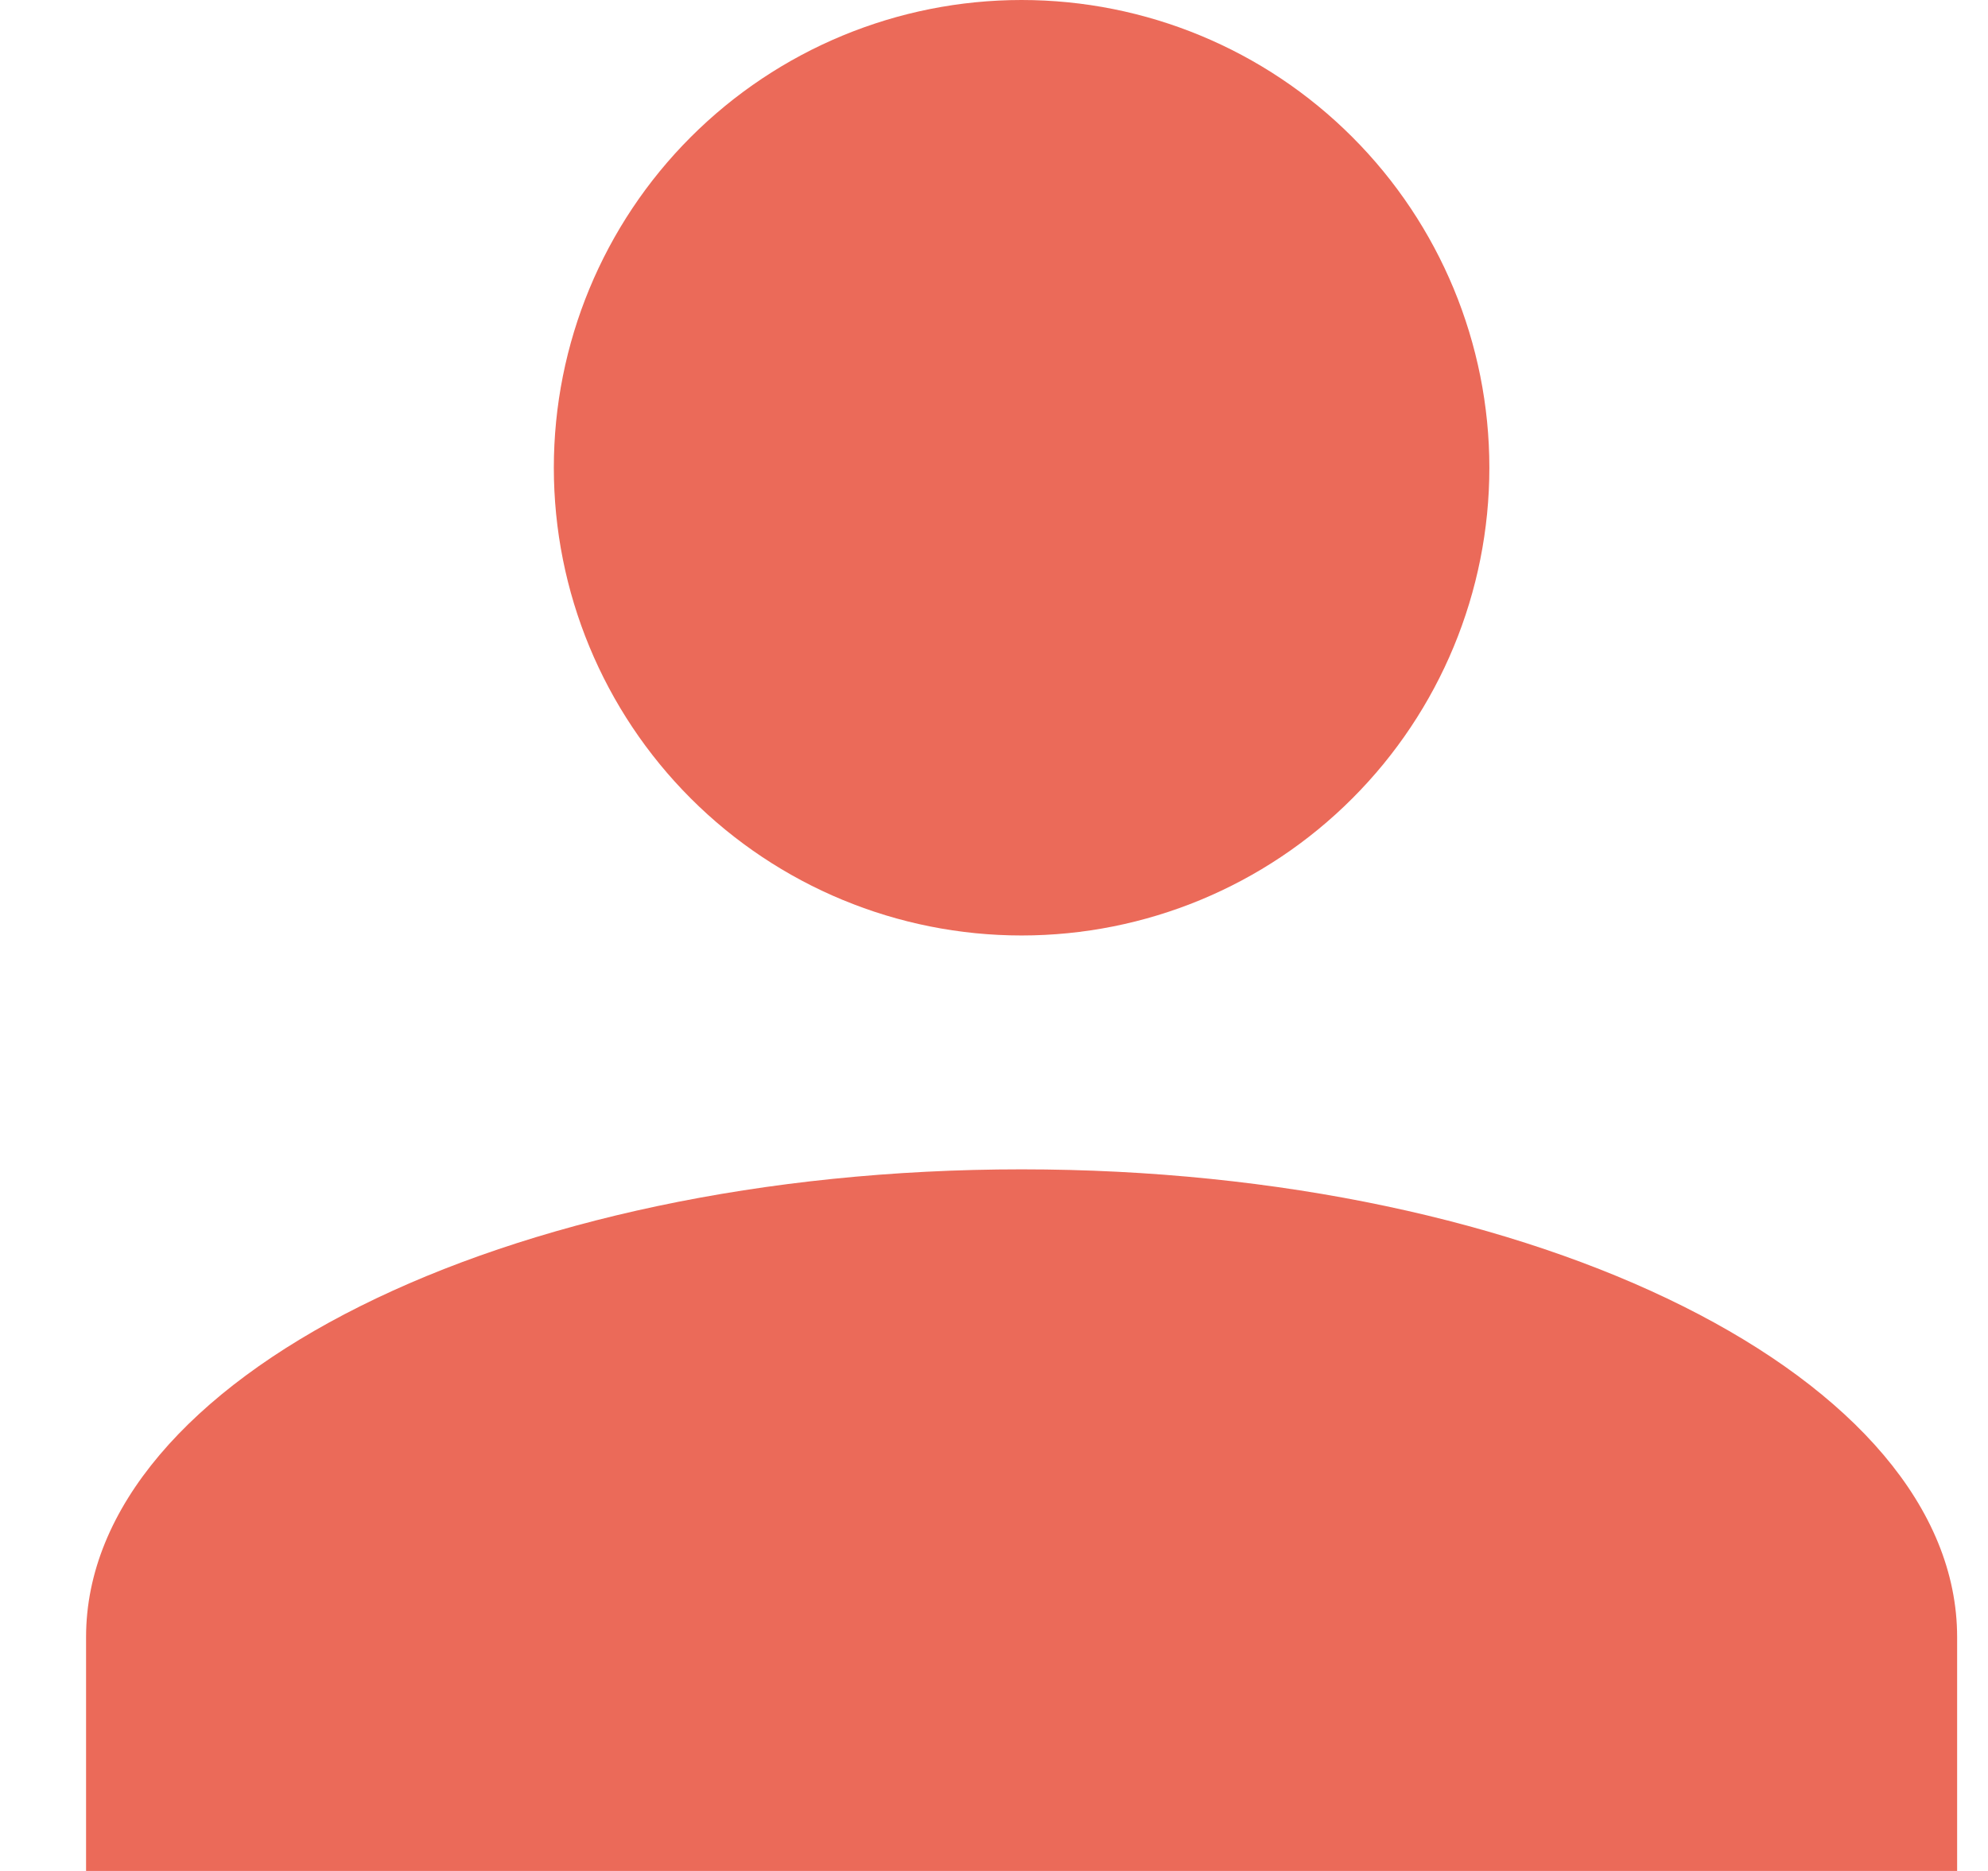
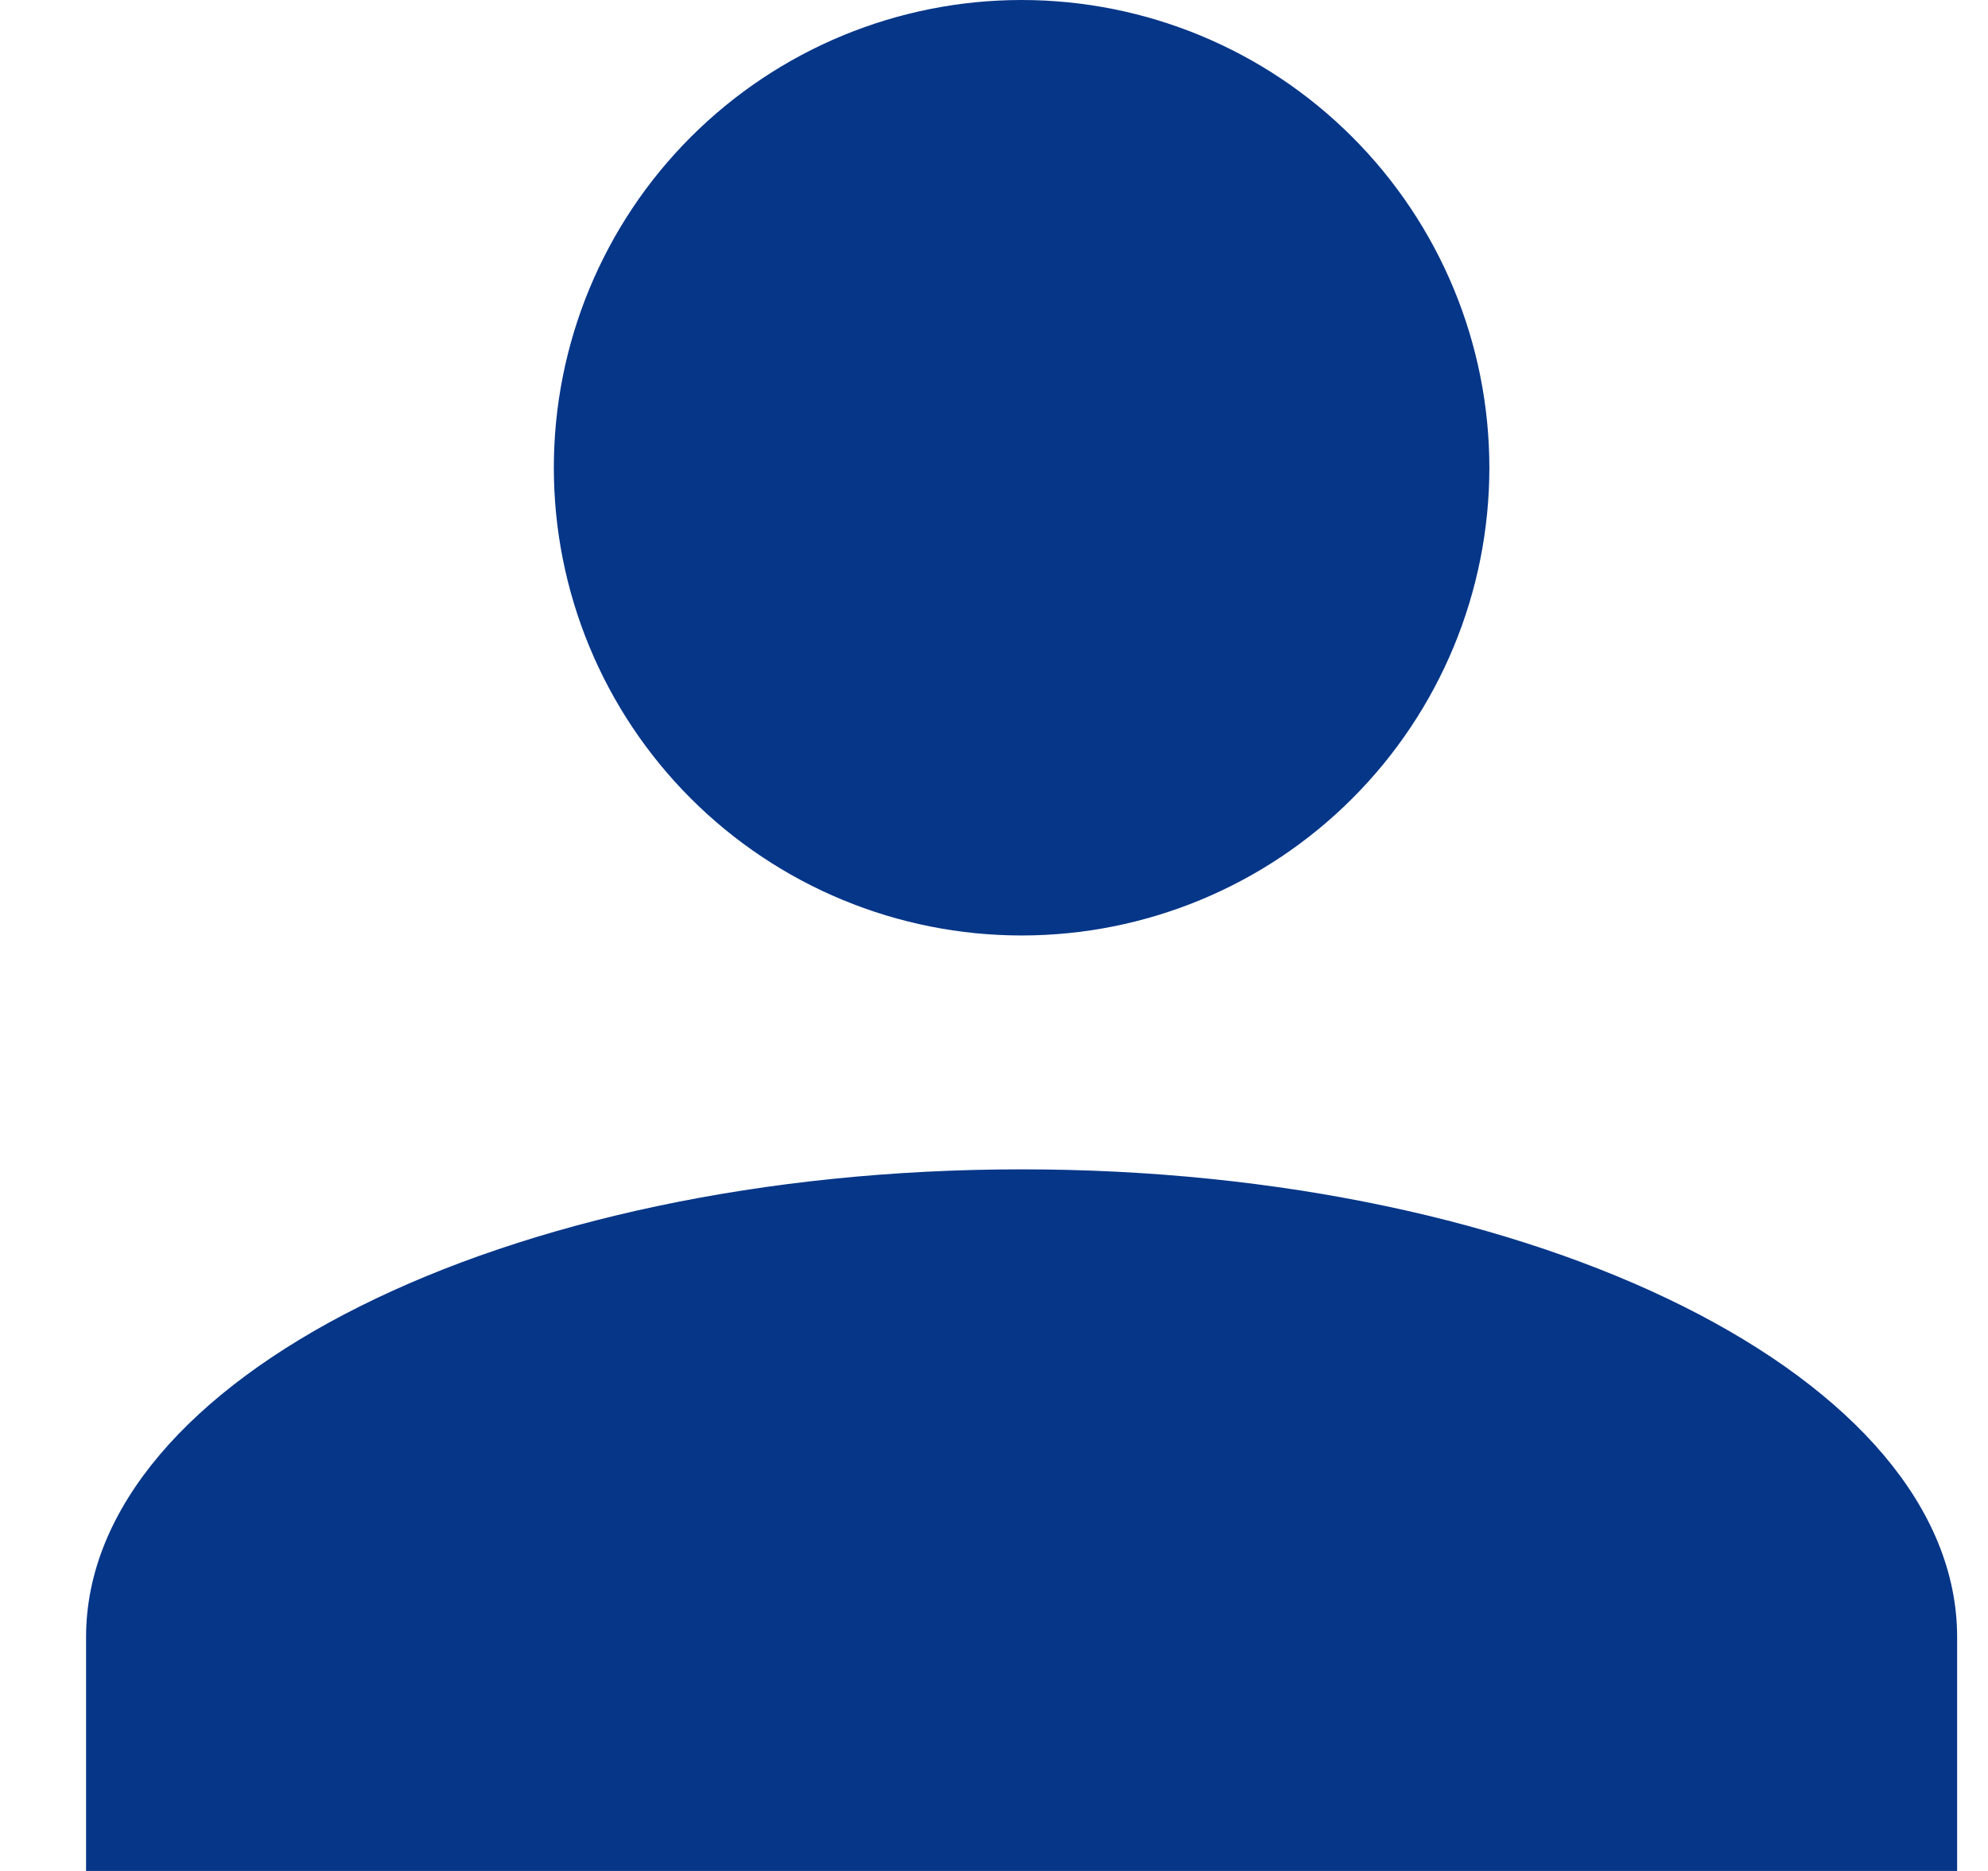
<svg xmlns="http://www.w3.org/2000/svg" width="17" height="16" viewBox="0 0 17 16" fill="none">
-   <path d="M8.736 0C9.797 0 10.814 0.421 11.564 1.172C12.314 1.922 12.736 2.939 12.736 4C12.736 5.061 12.314 6.078 11.564 6.828C10.814 7.579 9.797 8 8.736 8C7.675 8 6.658 7.579 5.907 6.828C5.157 6.078 4.736 5.061 4.736 4C4.736 2.939 5.157 1.922 5.907 1.172C6.658 0.421 7.675 0 8.736 0ZM8.736 10C13.156 10 16.736 11.79 16.736 14V16H0.736V14C0.736 11.79 4.316 10 8.736 10Z" fill="#EB6A59" />
+   <path d="M8.736 0C9.797 0 10.814 0.421 11.564 1.172C12.314 1.922 12.736 2.939 12.736 4C12.736 5.061 12.314 6.078 11.564 6.828C10.814 7.579 9.797 8 8.736 8C7.675 8 6.658 7.579 5.907 6.828C5.157 6.078 4.736 5.061 4.736 4C4.736 2.939 5.157 1.922 5.907 1.172C6.658 0.421 7.675 0 8.736 0ZM8.736 10C13.156 10 16.736 11.79 16.736 14V16H0.736V14C0.736 11.79 4.316 10 8.736 10Z" fill="#063688" />
</svg>
